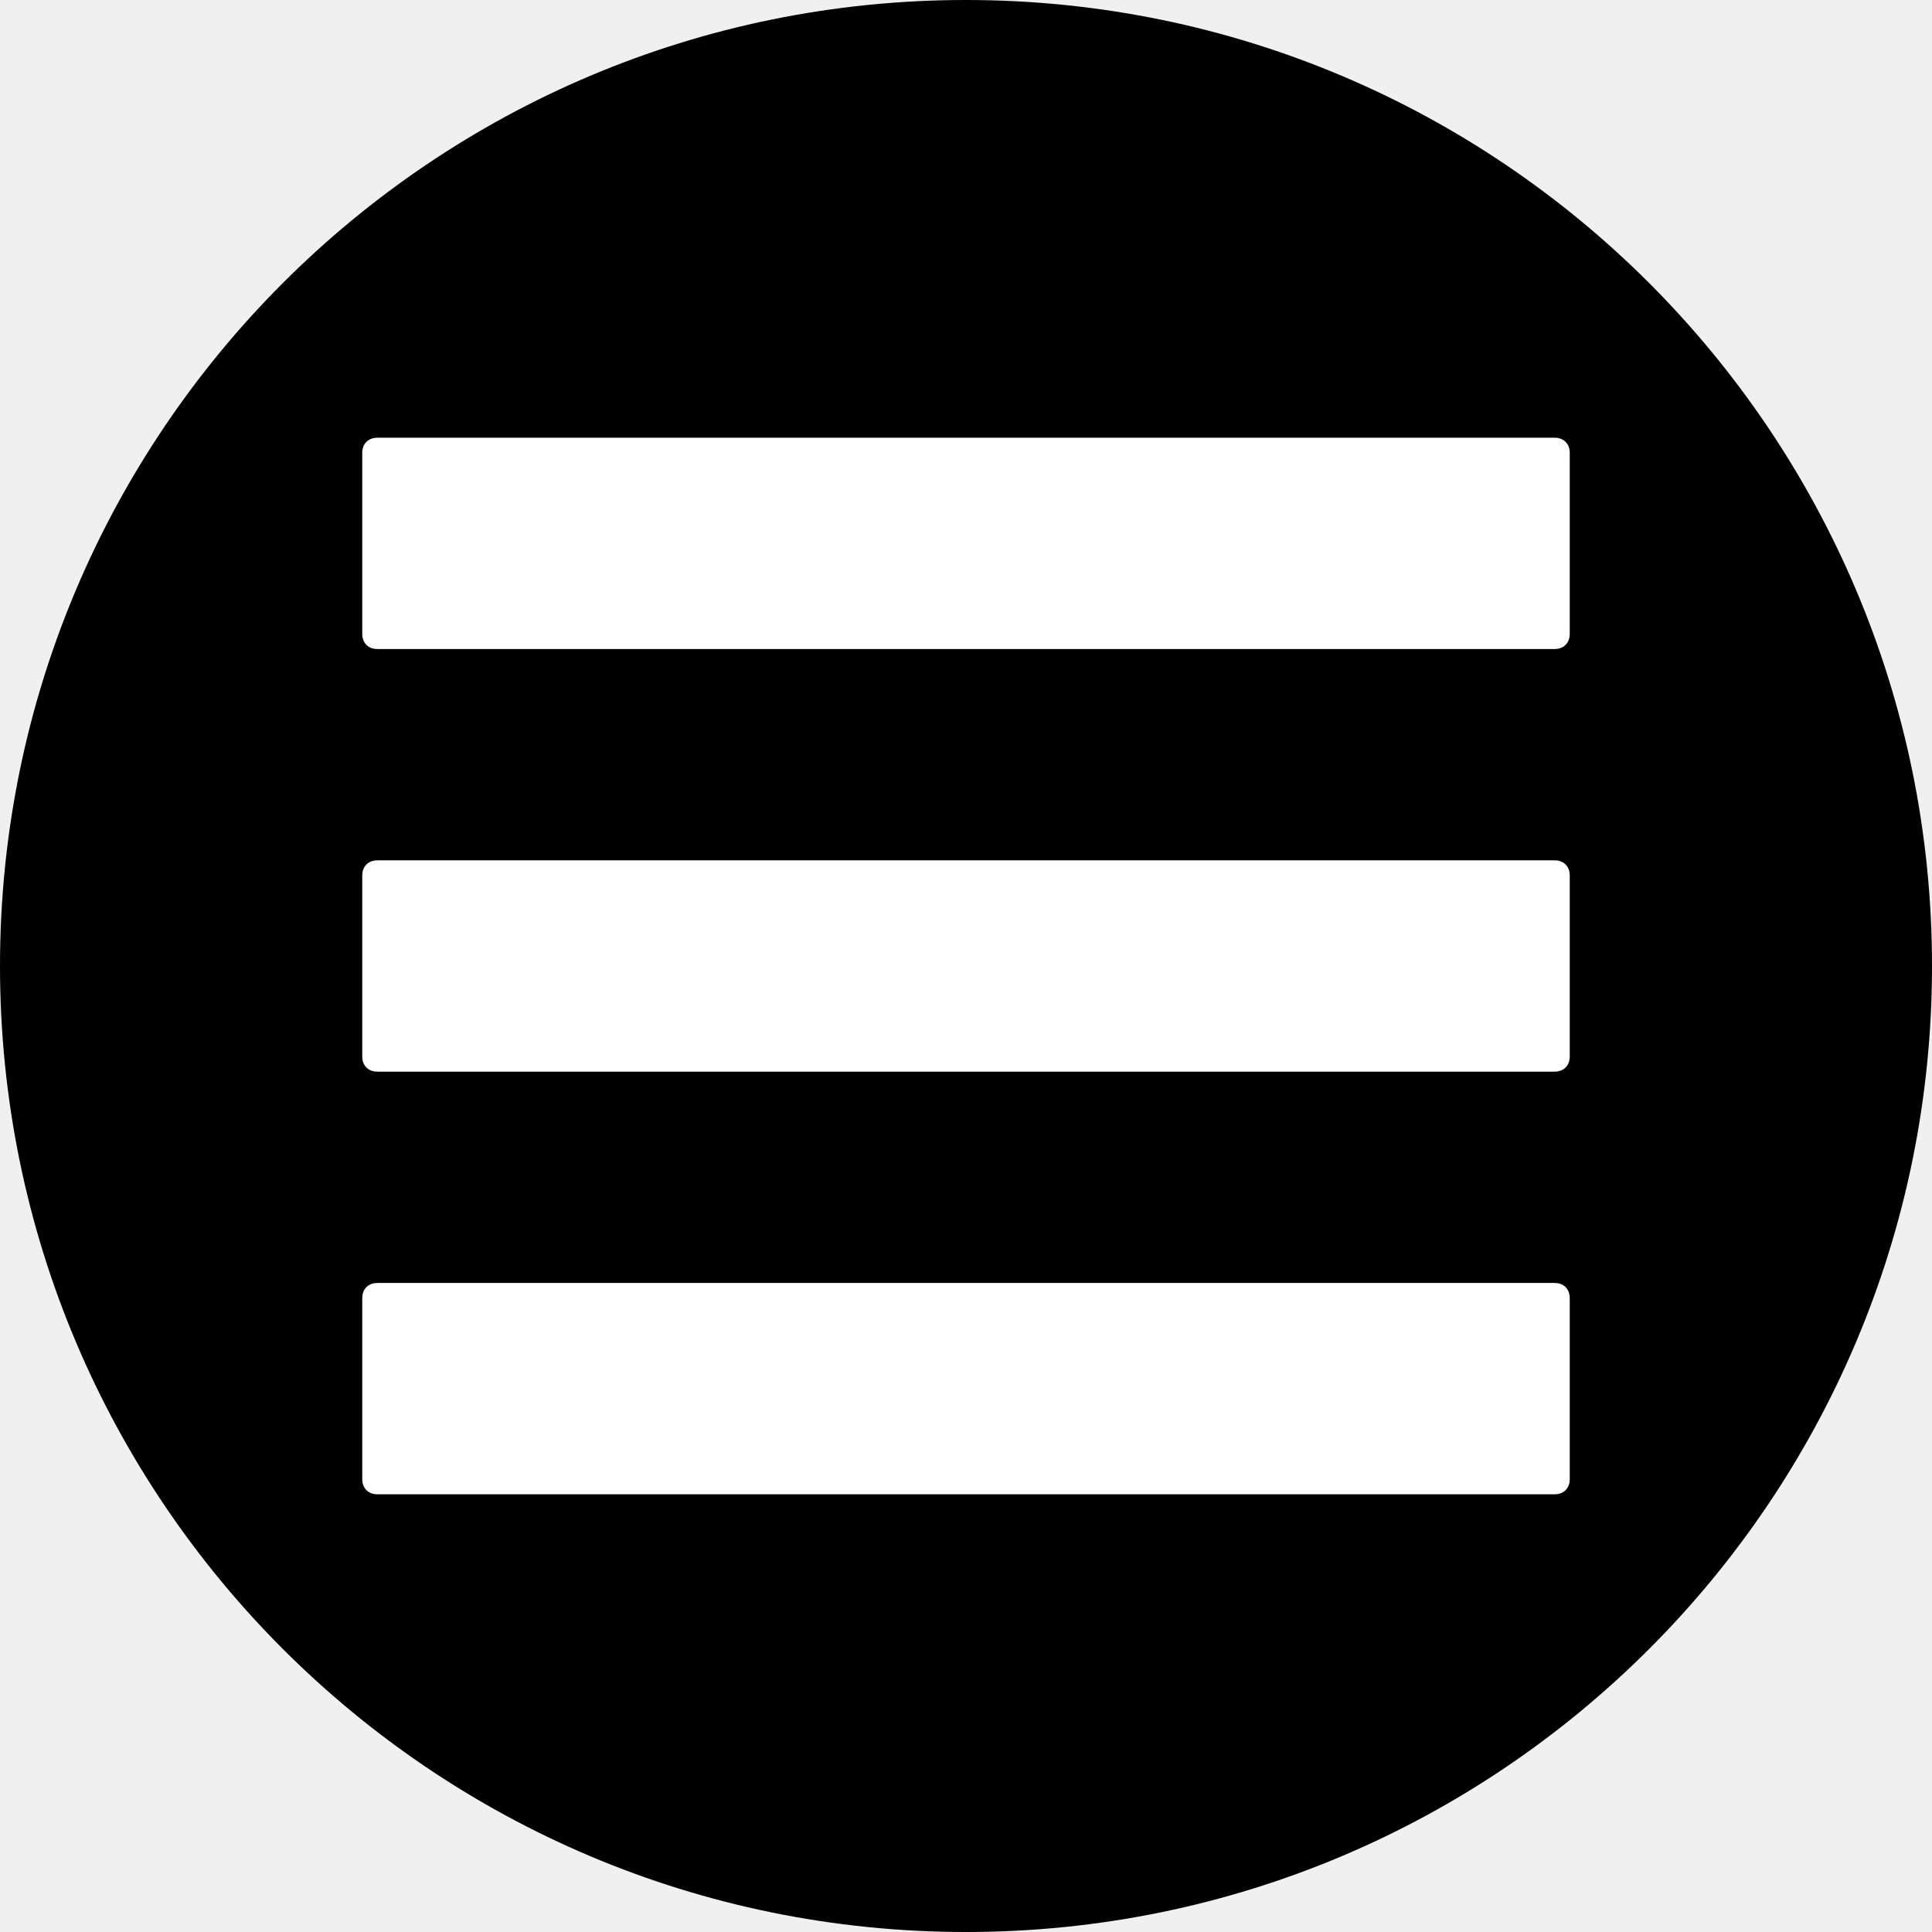
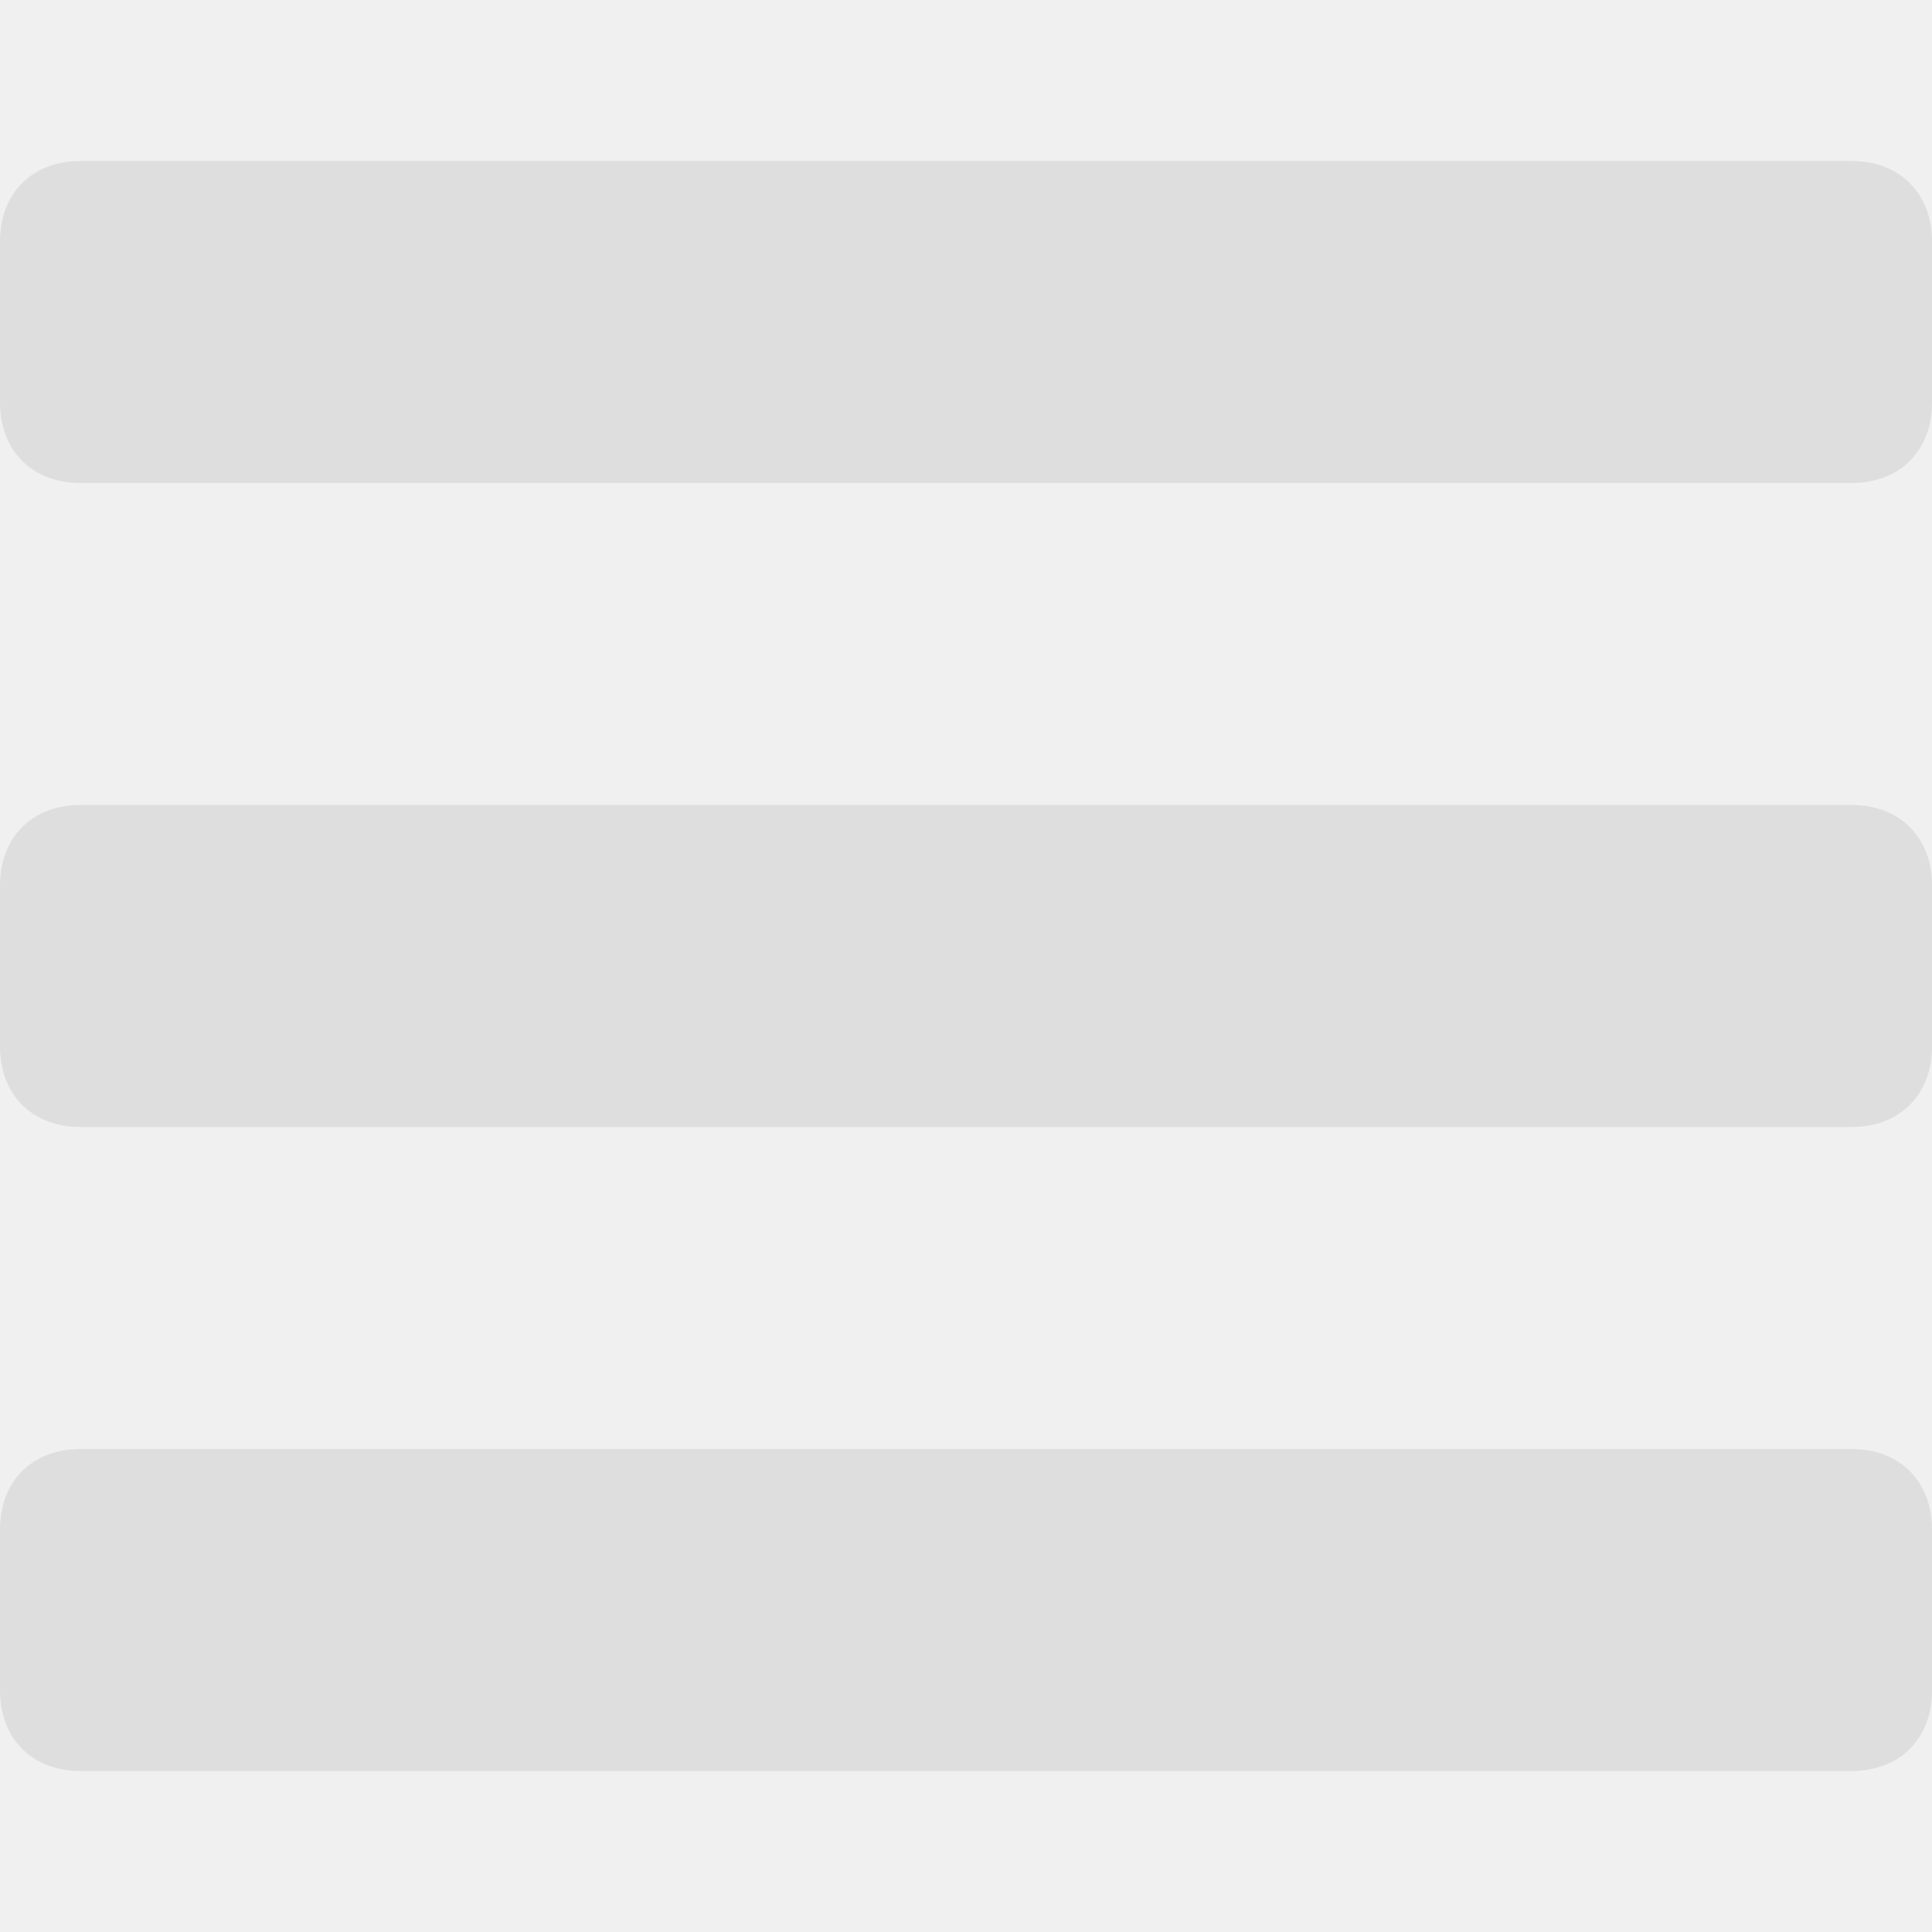
- <svg xmlns="http://www.w3.org/2000/svg" id="Layer_1" style="enable-background:new 0 0 128 128;" version="1.1" viewBox="0 0 128 128" xml:space="preserve">
-   <style type="text/css">
- 	.st0{fill:#FFFFFF;}
- </style>
-   <circle cx="64" cy="64" r="64" />
+ <svg xmlns="http://www.w3.org/2000/svg" version="1.1" viewBox="0 0 24 24" enable-background="new 0 0 24 24" width="512px" height="512px">
  <g>
-     <path class="st0" d="M103,29H25c-0.6,0-1,0.4-1,1v12c0,0.6,0.4,1,1,1h78c0.6,0,1-0.4,1-1V30C104,29.4,103.6,29,103,29z" />
-     <path class="st0" d="M103,57H25c-0.6,0-1,0.4-1,1v12c0,0.6,0.4,1,1,1h78c0.6,0,1-0.4,1-1V58C104,57.4,103.6,57,103,57z" />
-     <path class="st0" d="M103,85H25c-0.6,0-1,0.4-1,1v12c0,0.6,0.4,1,1,1h78c0.6,0,1-0.4,1-1V86C104,85.4,103.6,85,103,85z" />
+     <path d="M24,3c0-0.6-0.4-1-1-1H1C0.4,2,0,2.4,0,3v2c0,0.6,0.4,1,1,1h22c0.6,0,1-0.4,1-1V3z" fill="#dedede" />
+     <path d="M24,11c0-0.6-0.4-1-1-1H1c-0.6,0-1,0.4-1,1v2c0,0.6,0.4,1,1,1h22c0.6,0,1-0.4,1-1V11z" fill="#dedede" />
+     <path d="M24,19c0-0.6-0.4-1-1-1H1c-0.6,0-1,0.4-1,1v2c0,0.6,0.4,1,1,1h22c0.6,0,1-0.4,1-1V19z" fill="#dedede" />
  </g>
</svg>
